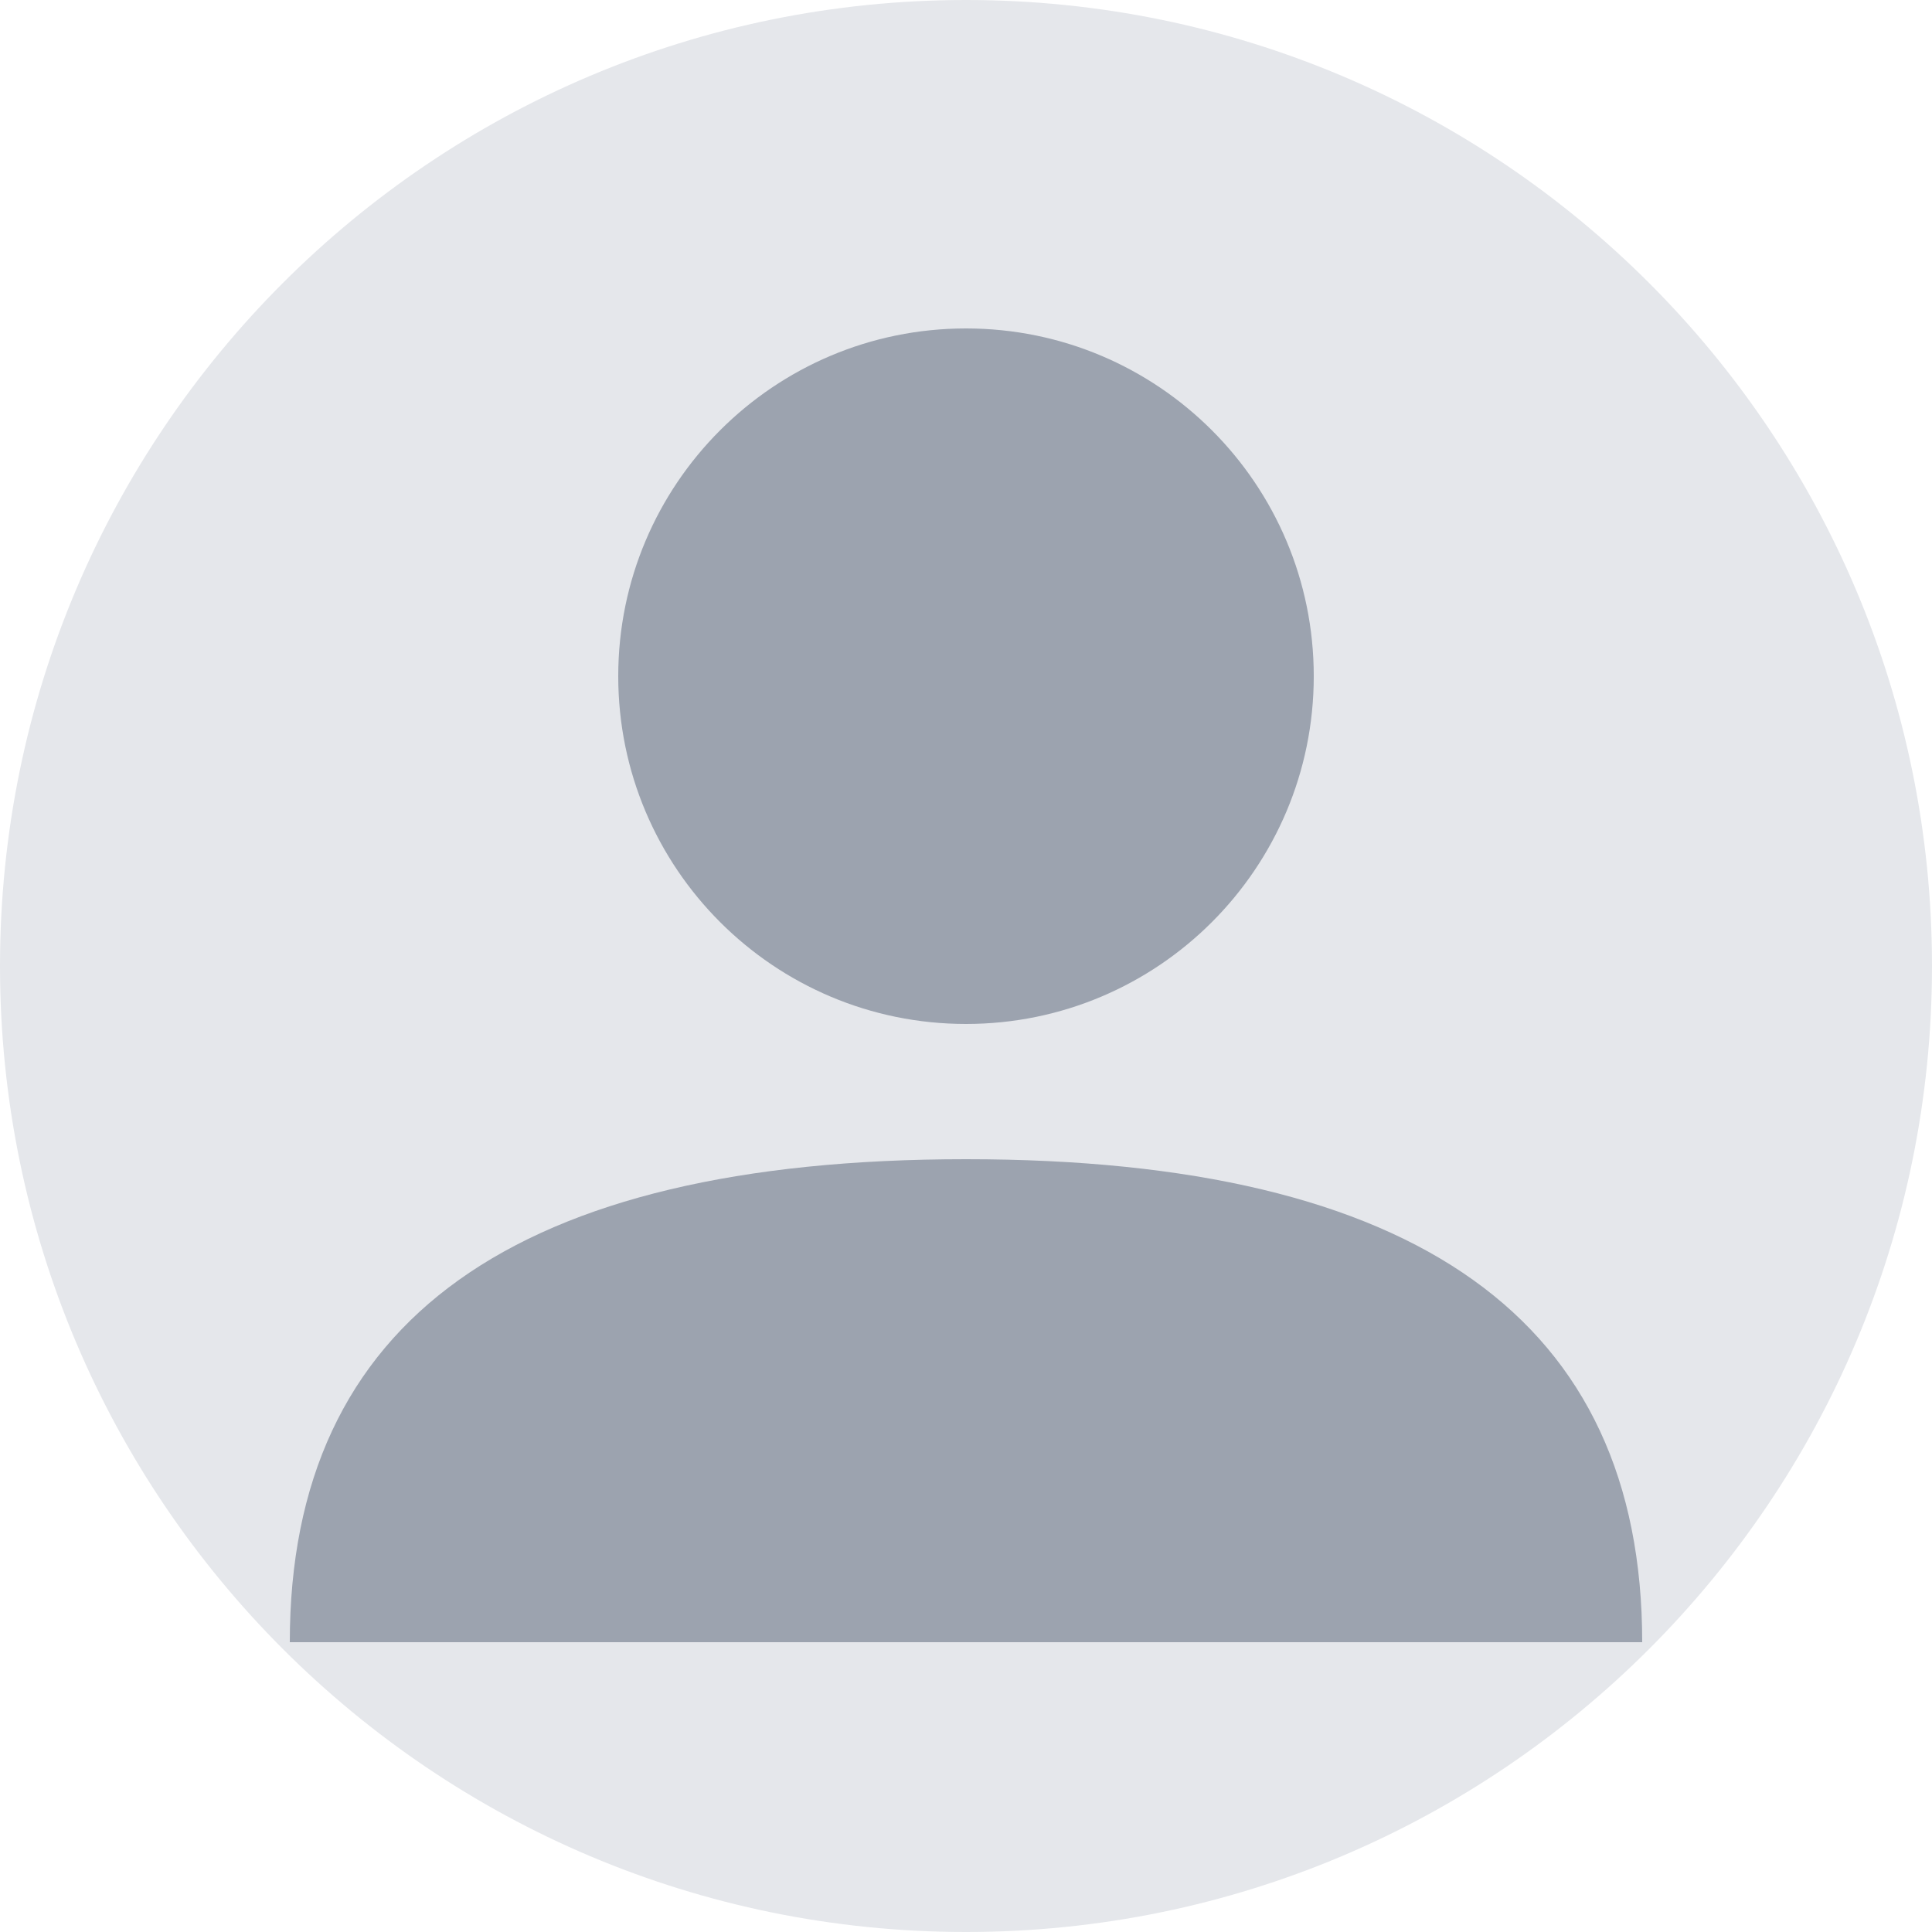
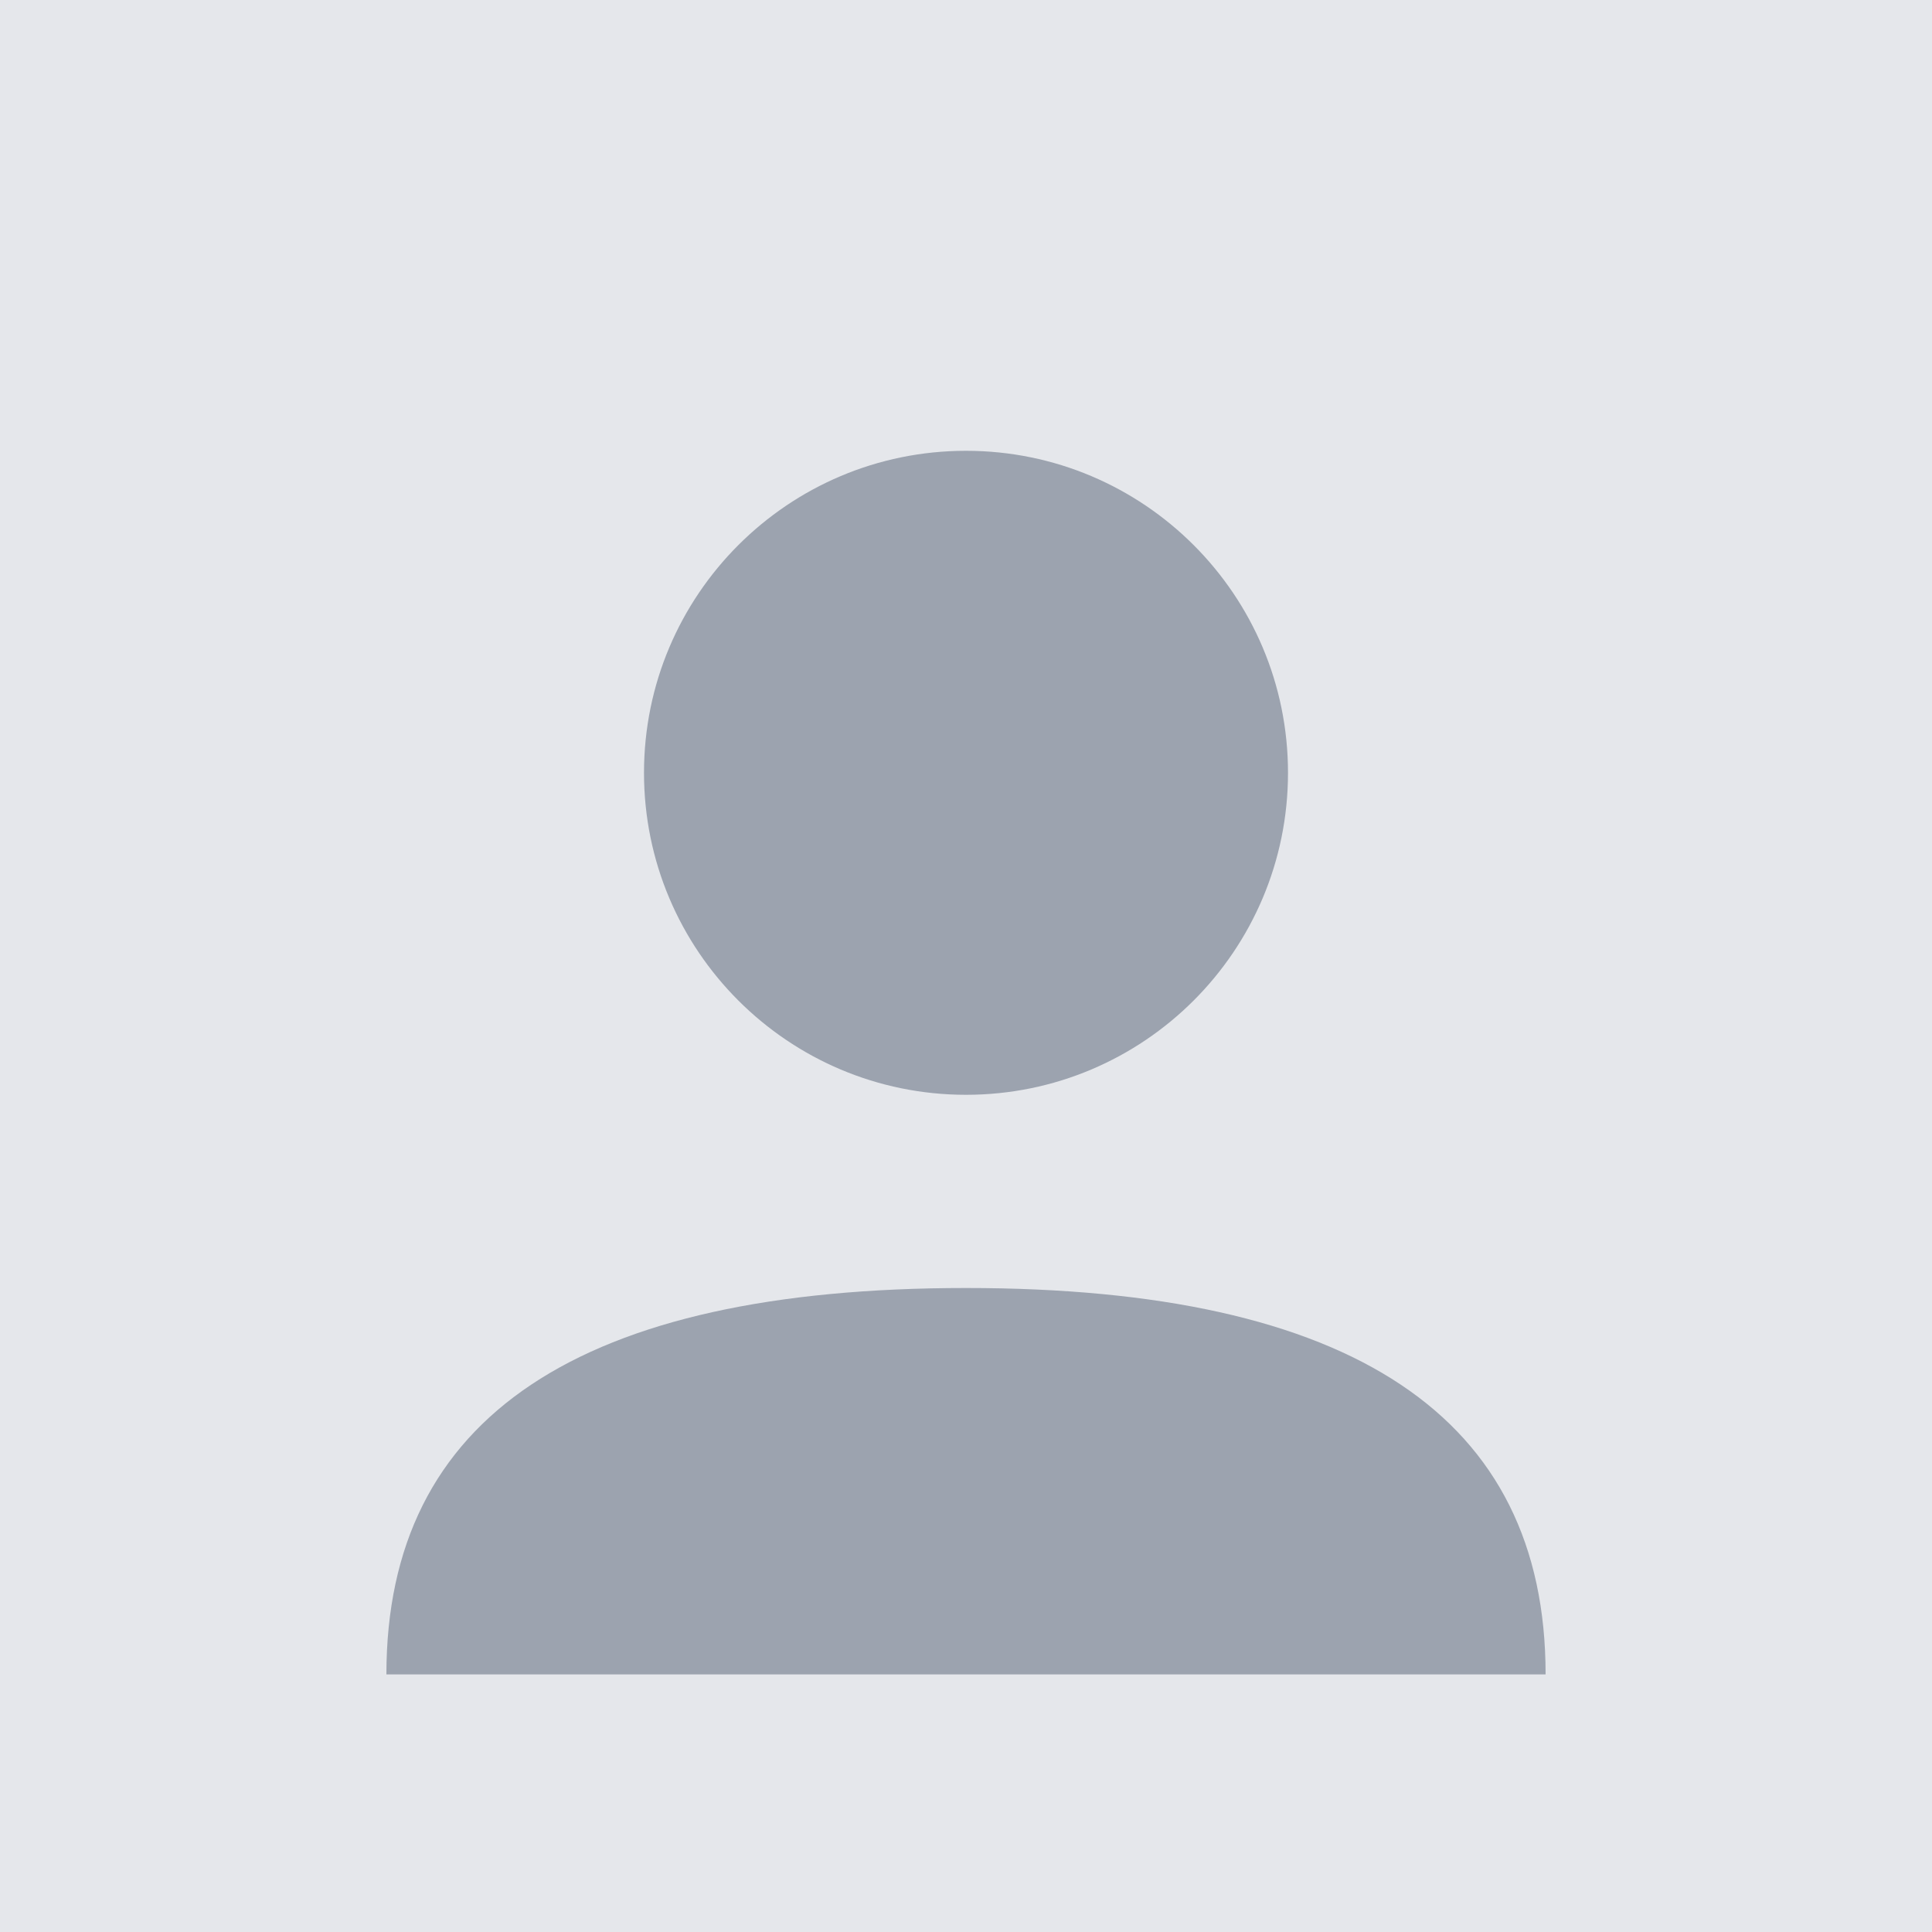
- <svg xmlns="http://www.w3.org/2000/svg" viewBox="0 0 100 100" fill="#9CA3AF">
-   <circle cx="50" cy="50" r="50" fill="#E5E7EB" />
-   <circle cx="50" cy="35" r="18" fill="#9CA3AF" />
-   <path d="M15 85 Q15 60 50 60 Q85 60 85 85" fill="#9CA3AF" />
+ <svg xmlns="http://www.w3.org/2000/svg" width="150" height="150" viewBox="0 0 150 150">
+   <rect width="150" height="150" fill="#e5e7eb" />
+   <circle cx="75" cy="60" r="25" fill="#9ca3af" />
+   <path d="M30 130 Q30 100 75 100 Q120 100 120 130 Z" fill="#9ca3af" />
</svg>
